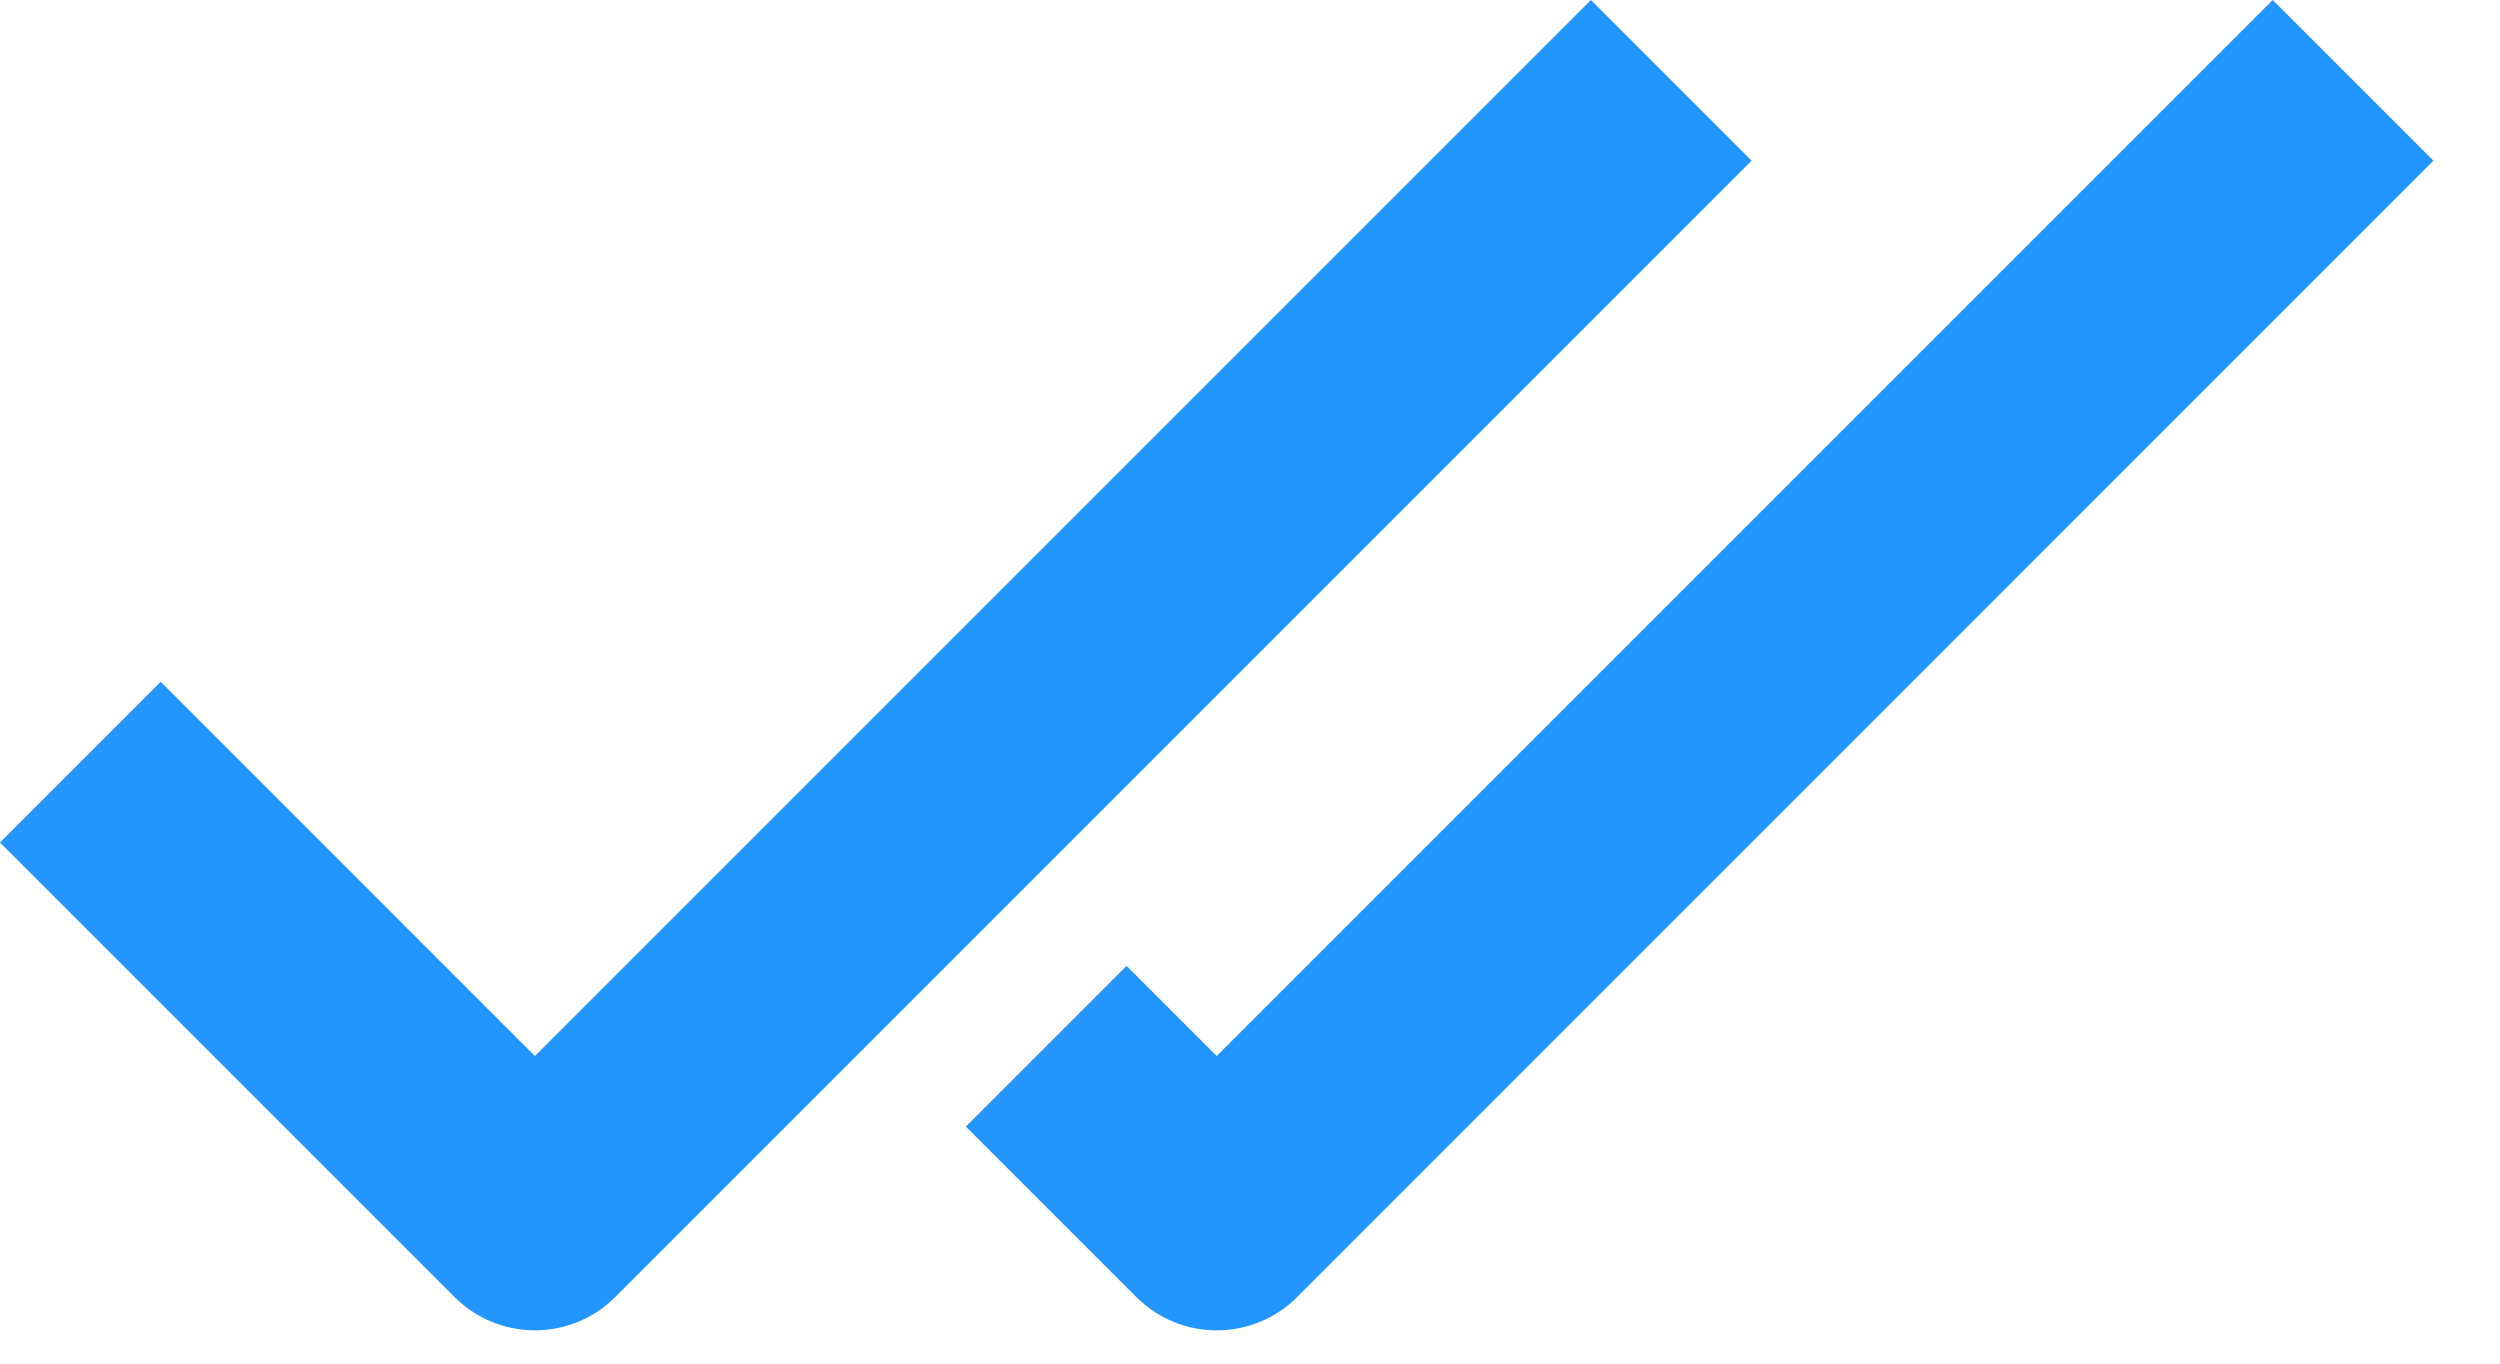
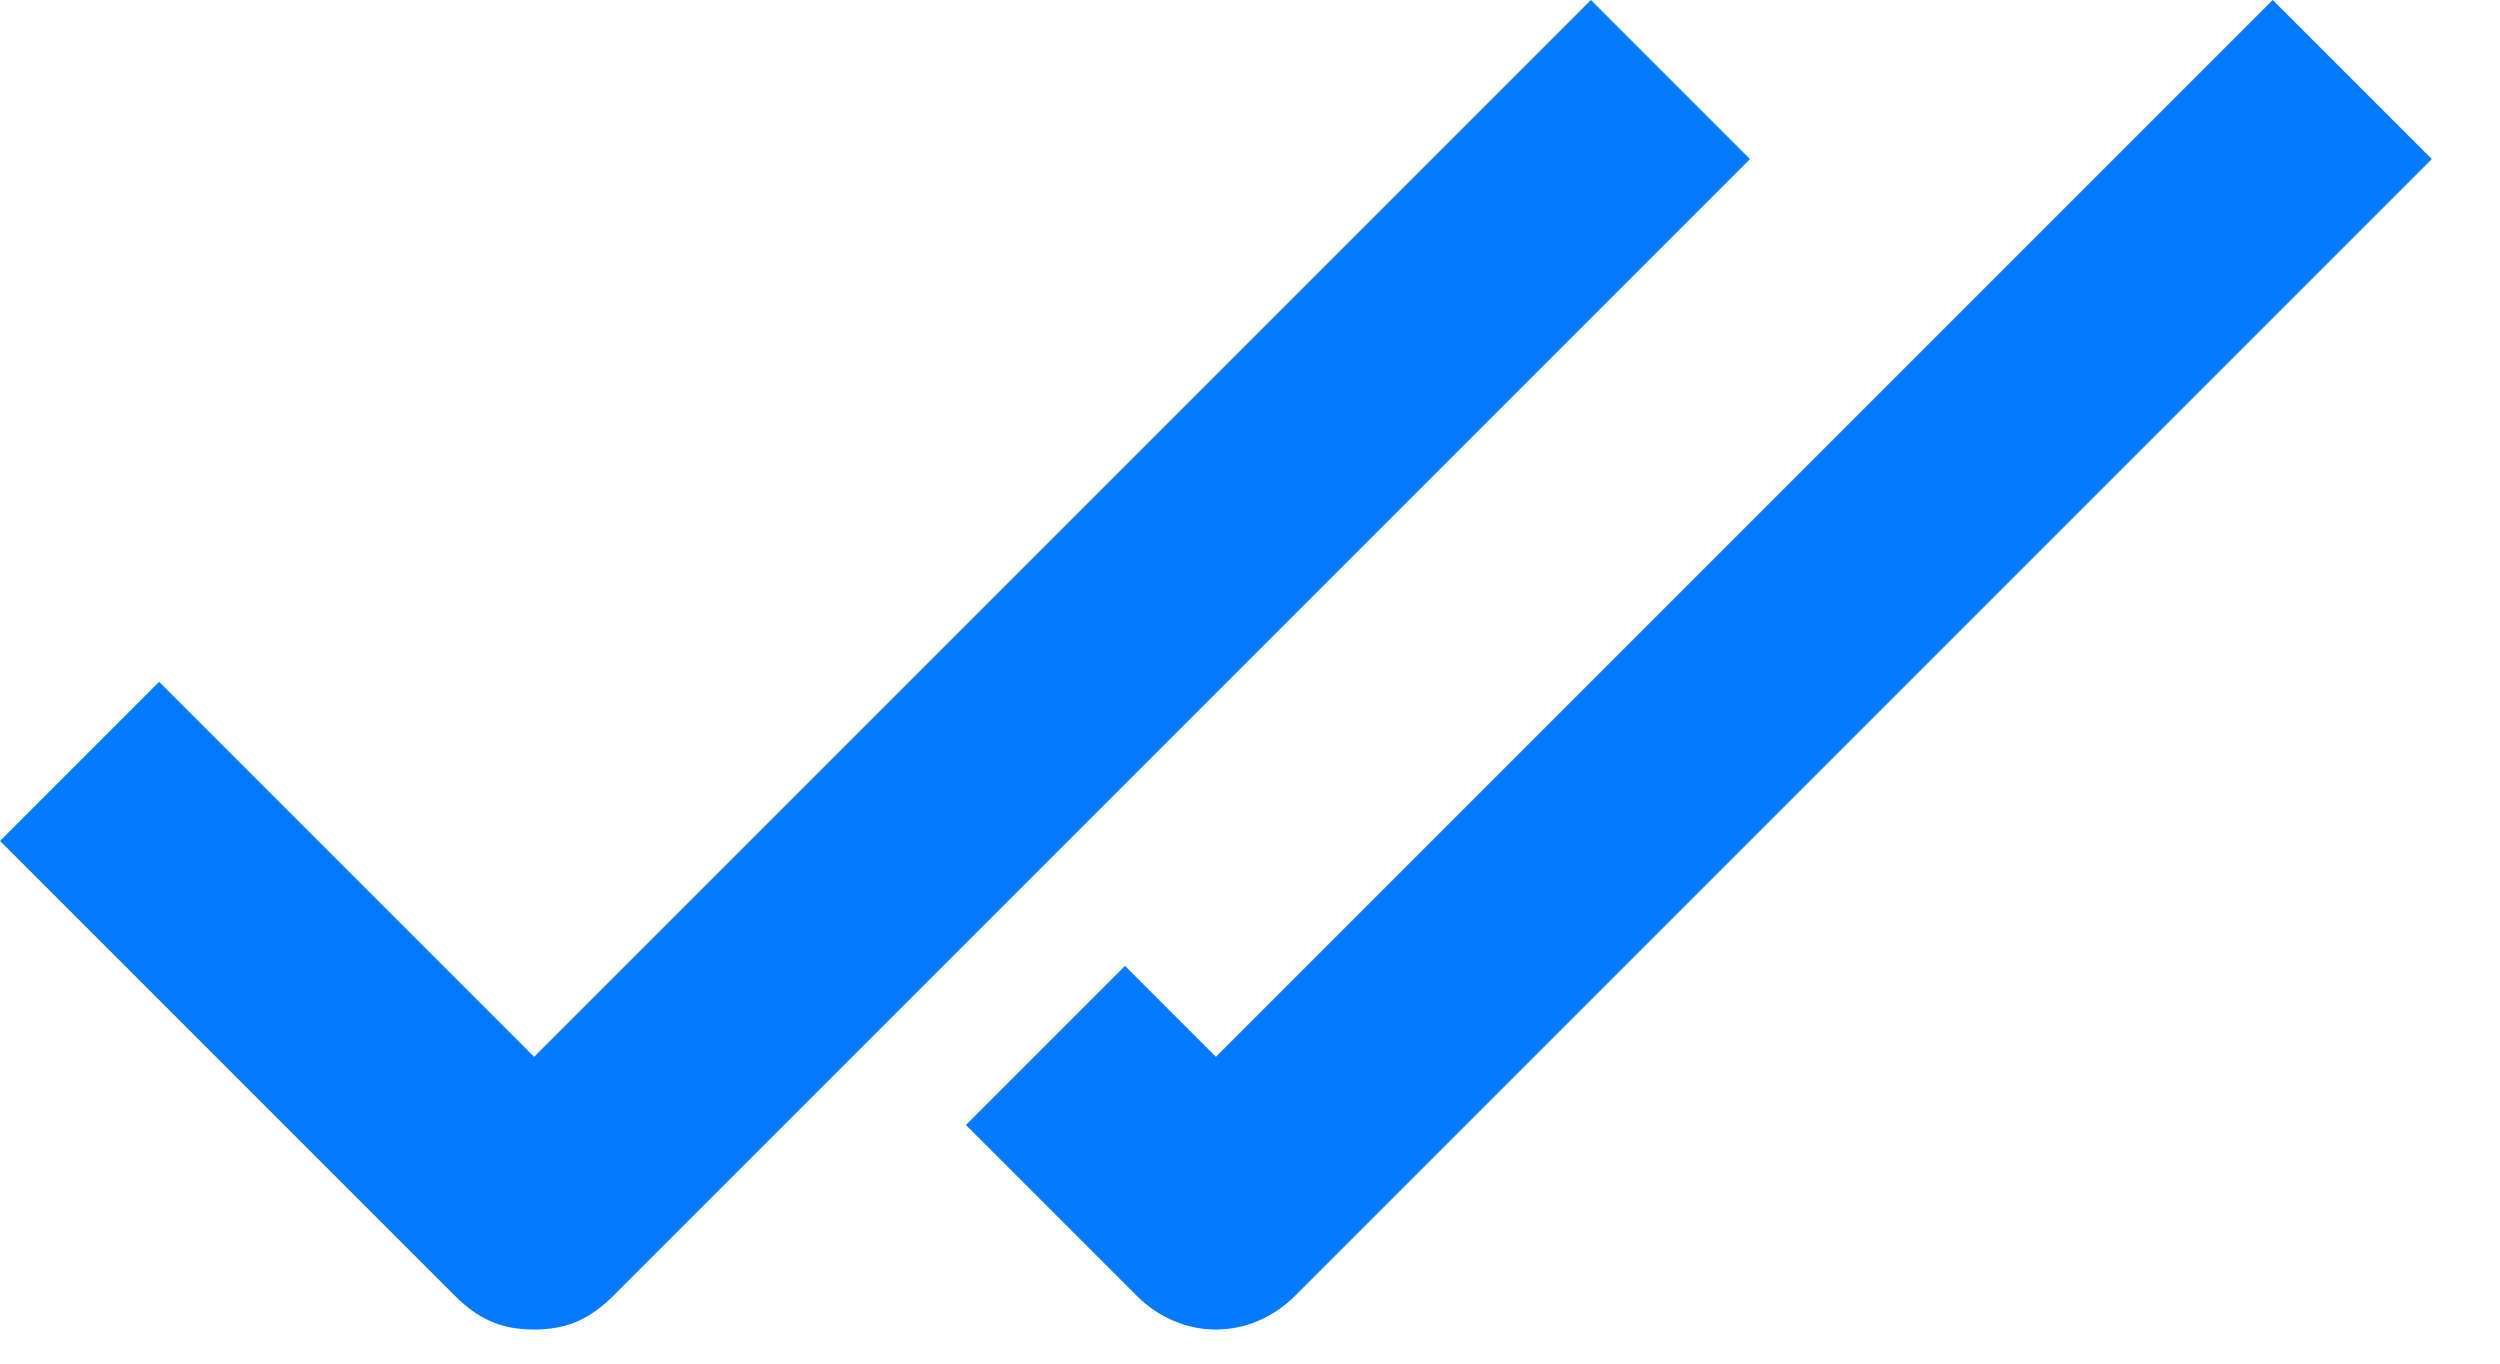
- <svg xmlns="http://www.w3.org/2000/svg" width="22" height="12" viewBox="0 0 22 12" fill="none">
-   <path fill-rule="evenodd" clip-rule="evenodd" d="M4.707 9.293L14 0L15.414 1.414L5.414 11.414C5.227 11.602 4.972 11.707 4.707 11.707C4.442 11.707 4.188 11.602 4 11.414L0 7.414L1.414 6L4.707 9.293ZM10.707 9.293L20 2.00272e-05L21.414 1.414L11.415 11.414C11.024 11.805 10.391 11.805 10 11.414L8.5 9.914L9.914 8.5L10.707 9.293Z" fill="#2395FF" />
+ <svg xmlns="http://www.w3.org/2000/svg" version="1.1" viewBox="0 0 22 12">
+   <defs>
+     <style>
+       .cls-1 {
+         fill: #047aff;
+         fill-rule: evenodd;
+       }
+     </style>
+   </defs>
+   <g>
+     <g id="_레이어_1" data-name="레이어_1">
+       <path class="cls-1" d="M4.7,9.3L14,0l1.4,1.4L5.4,11.4c-.2.2-.4.3-.7.3s-.5-.1-.7-.3L0,7.4l1.4-1.4,3.3,3.3ZM10.7,9.3L20,0l1.4,1.4-10,10c-.4.4-1,.4-1.4,0l-1.5-1.5,1.4-1.4.8.8Z" />
+     </g>
+   </g>
</svg>
